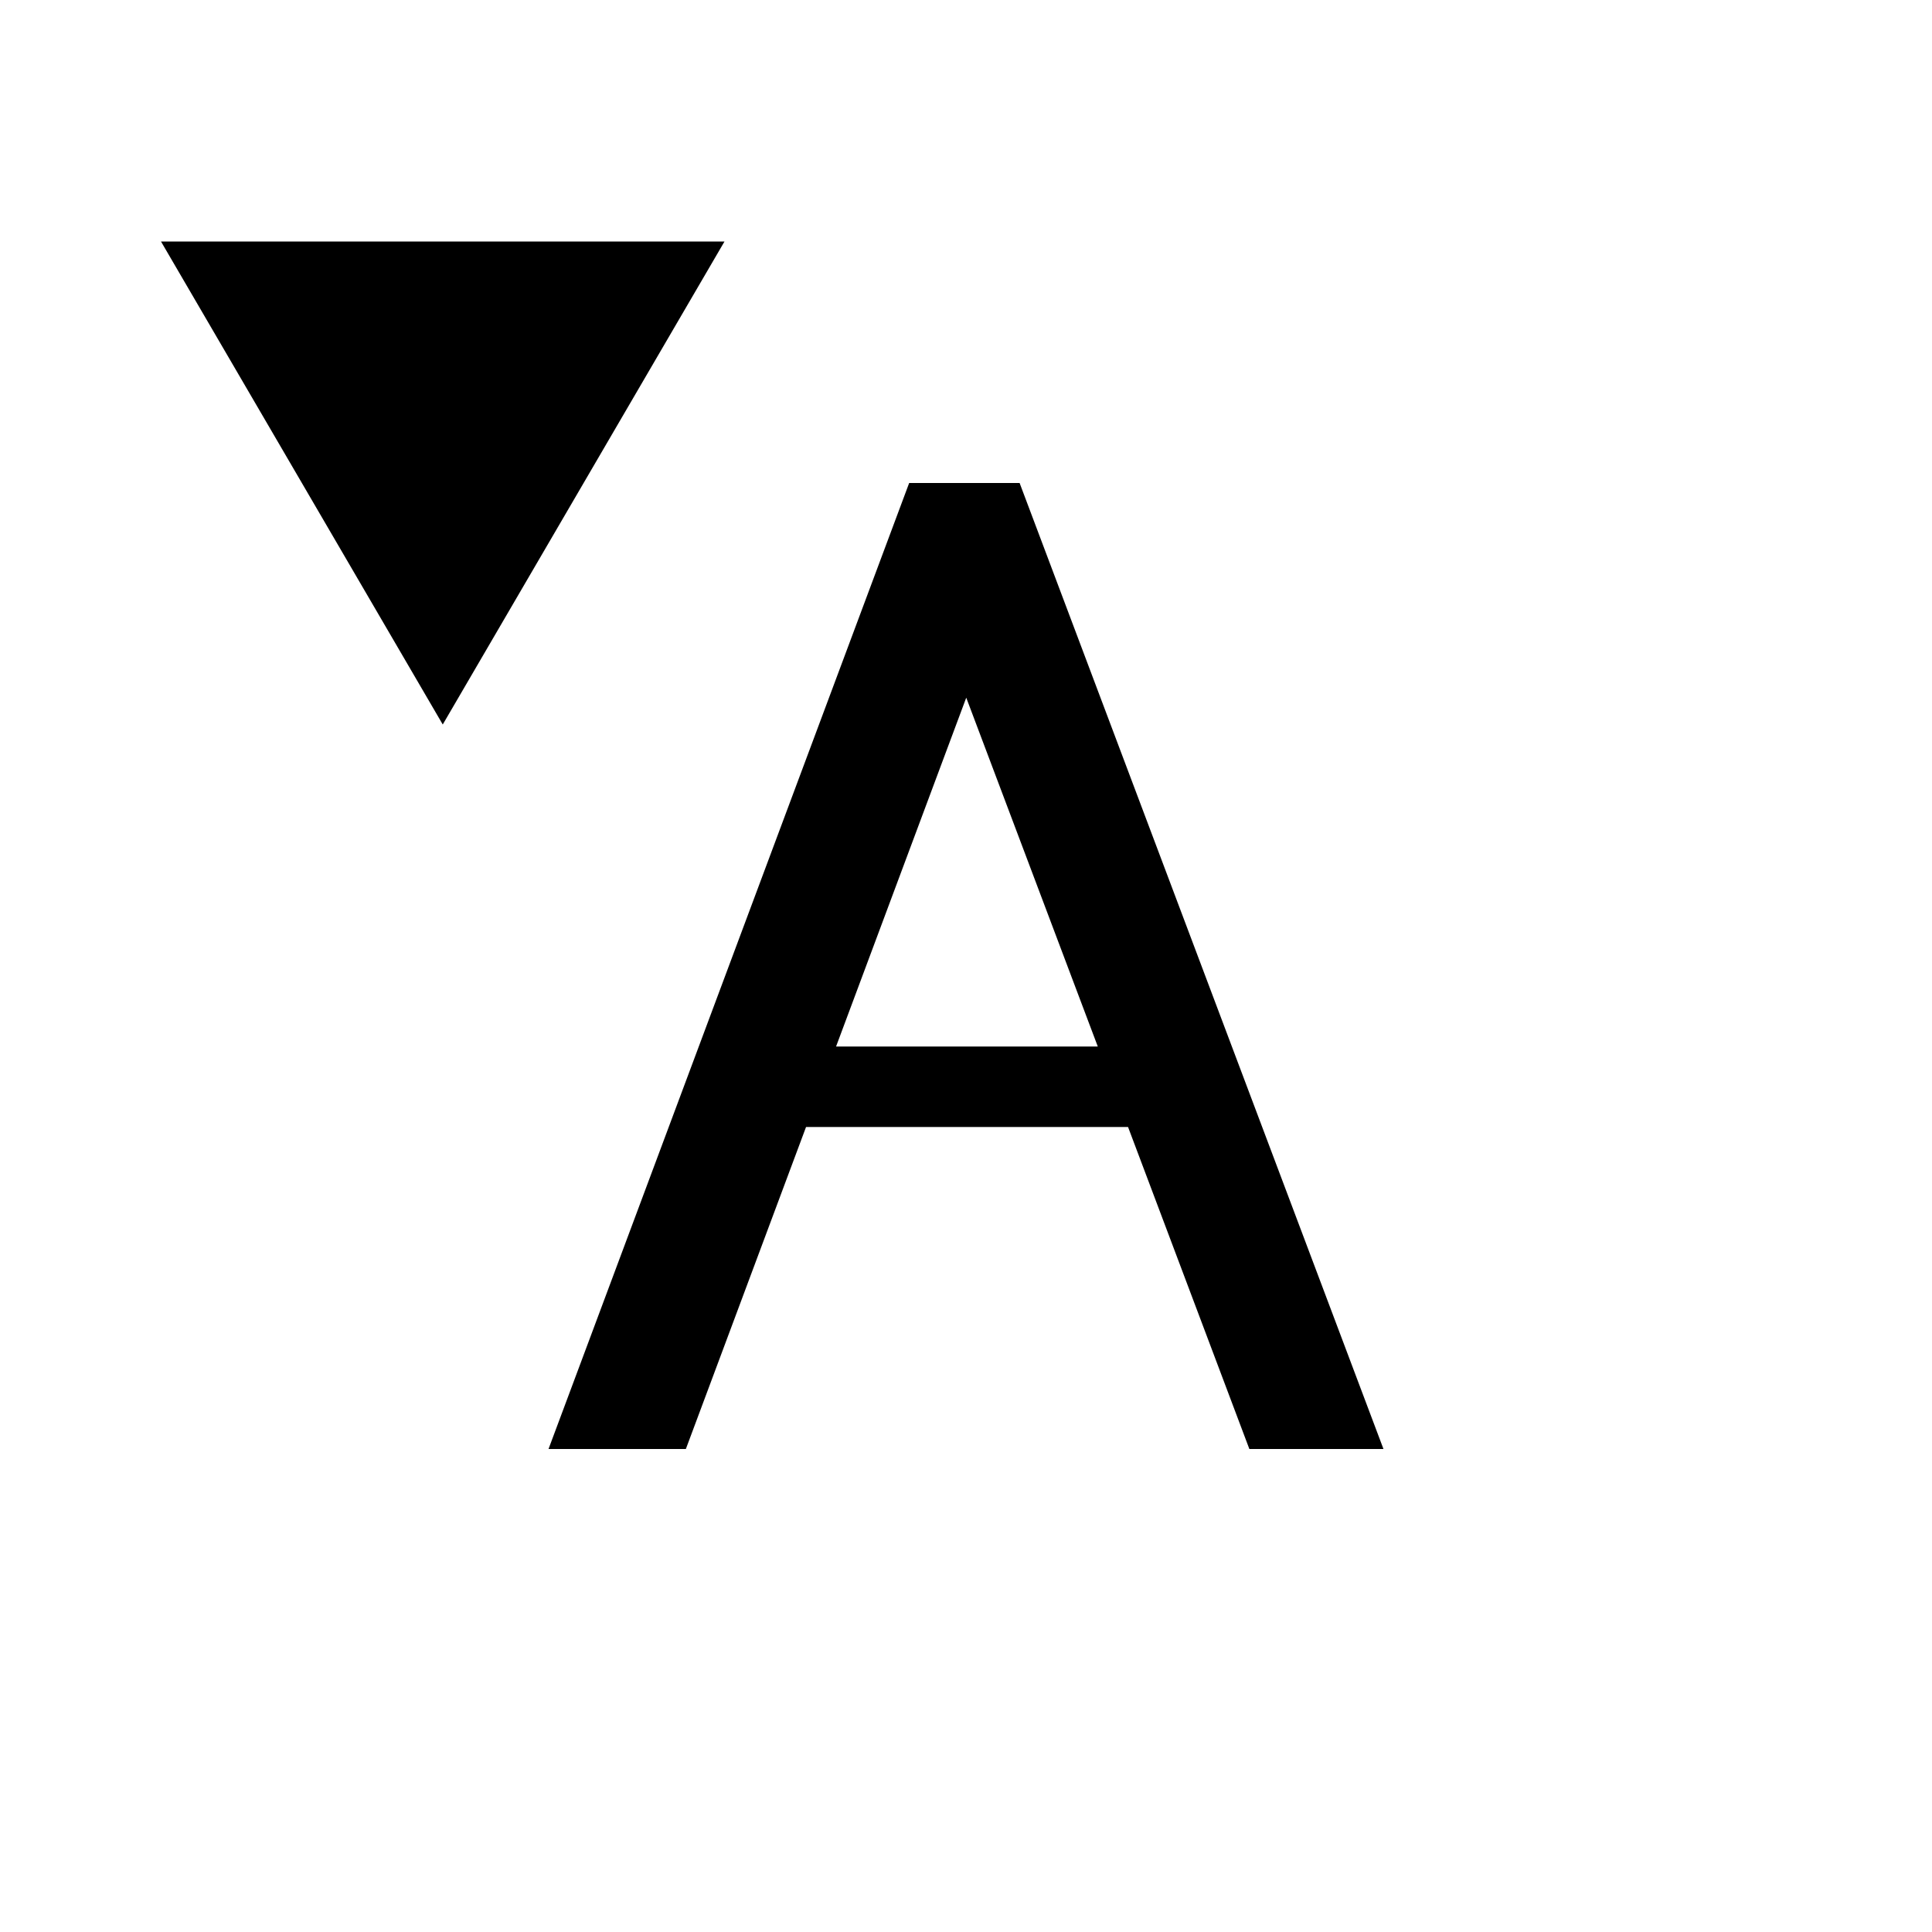
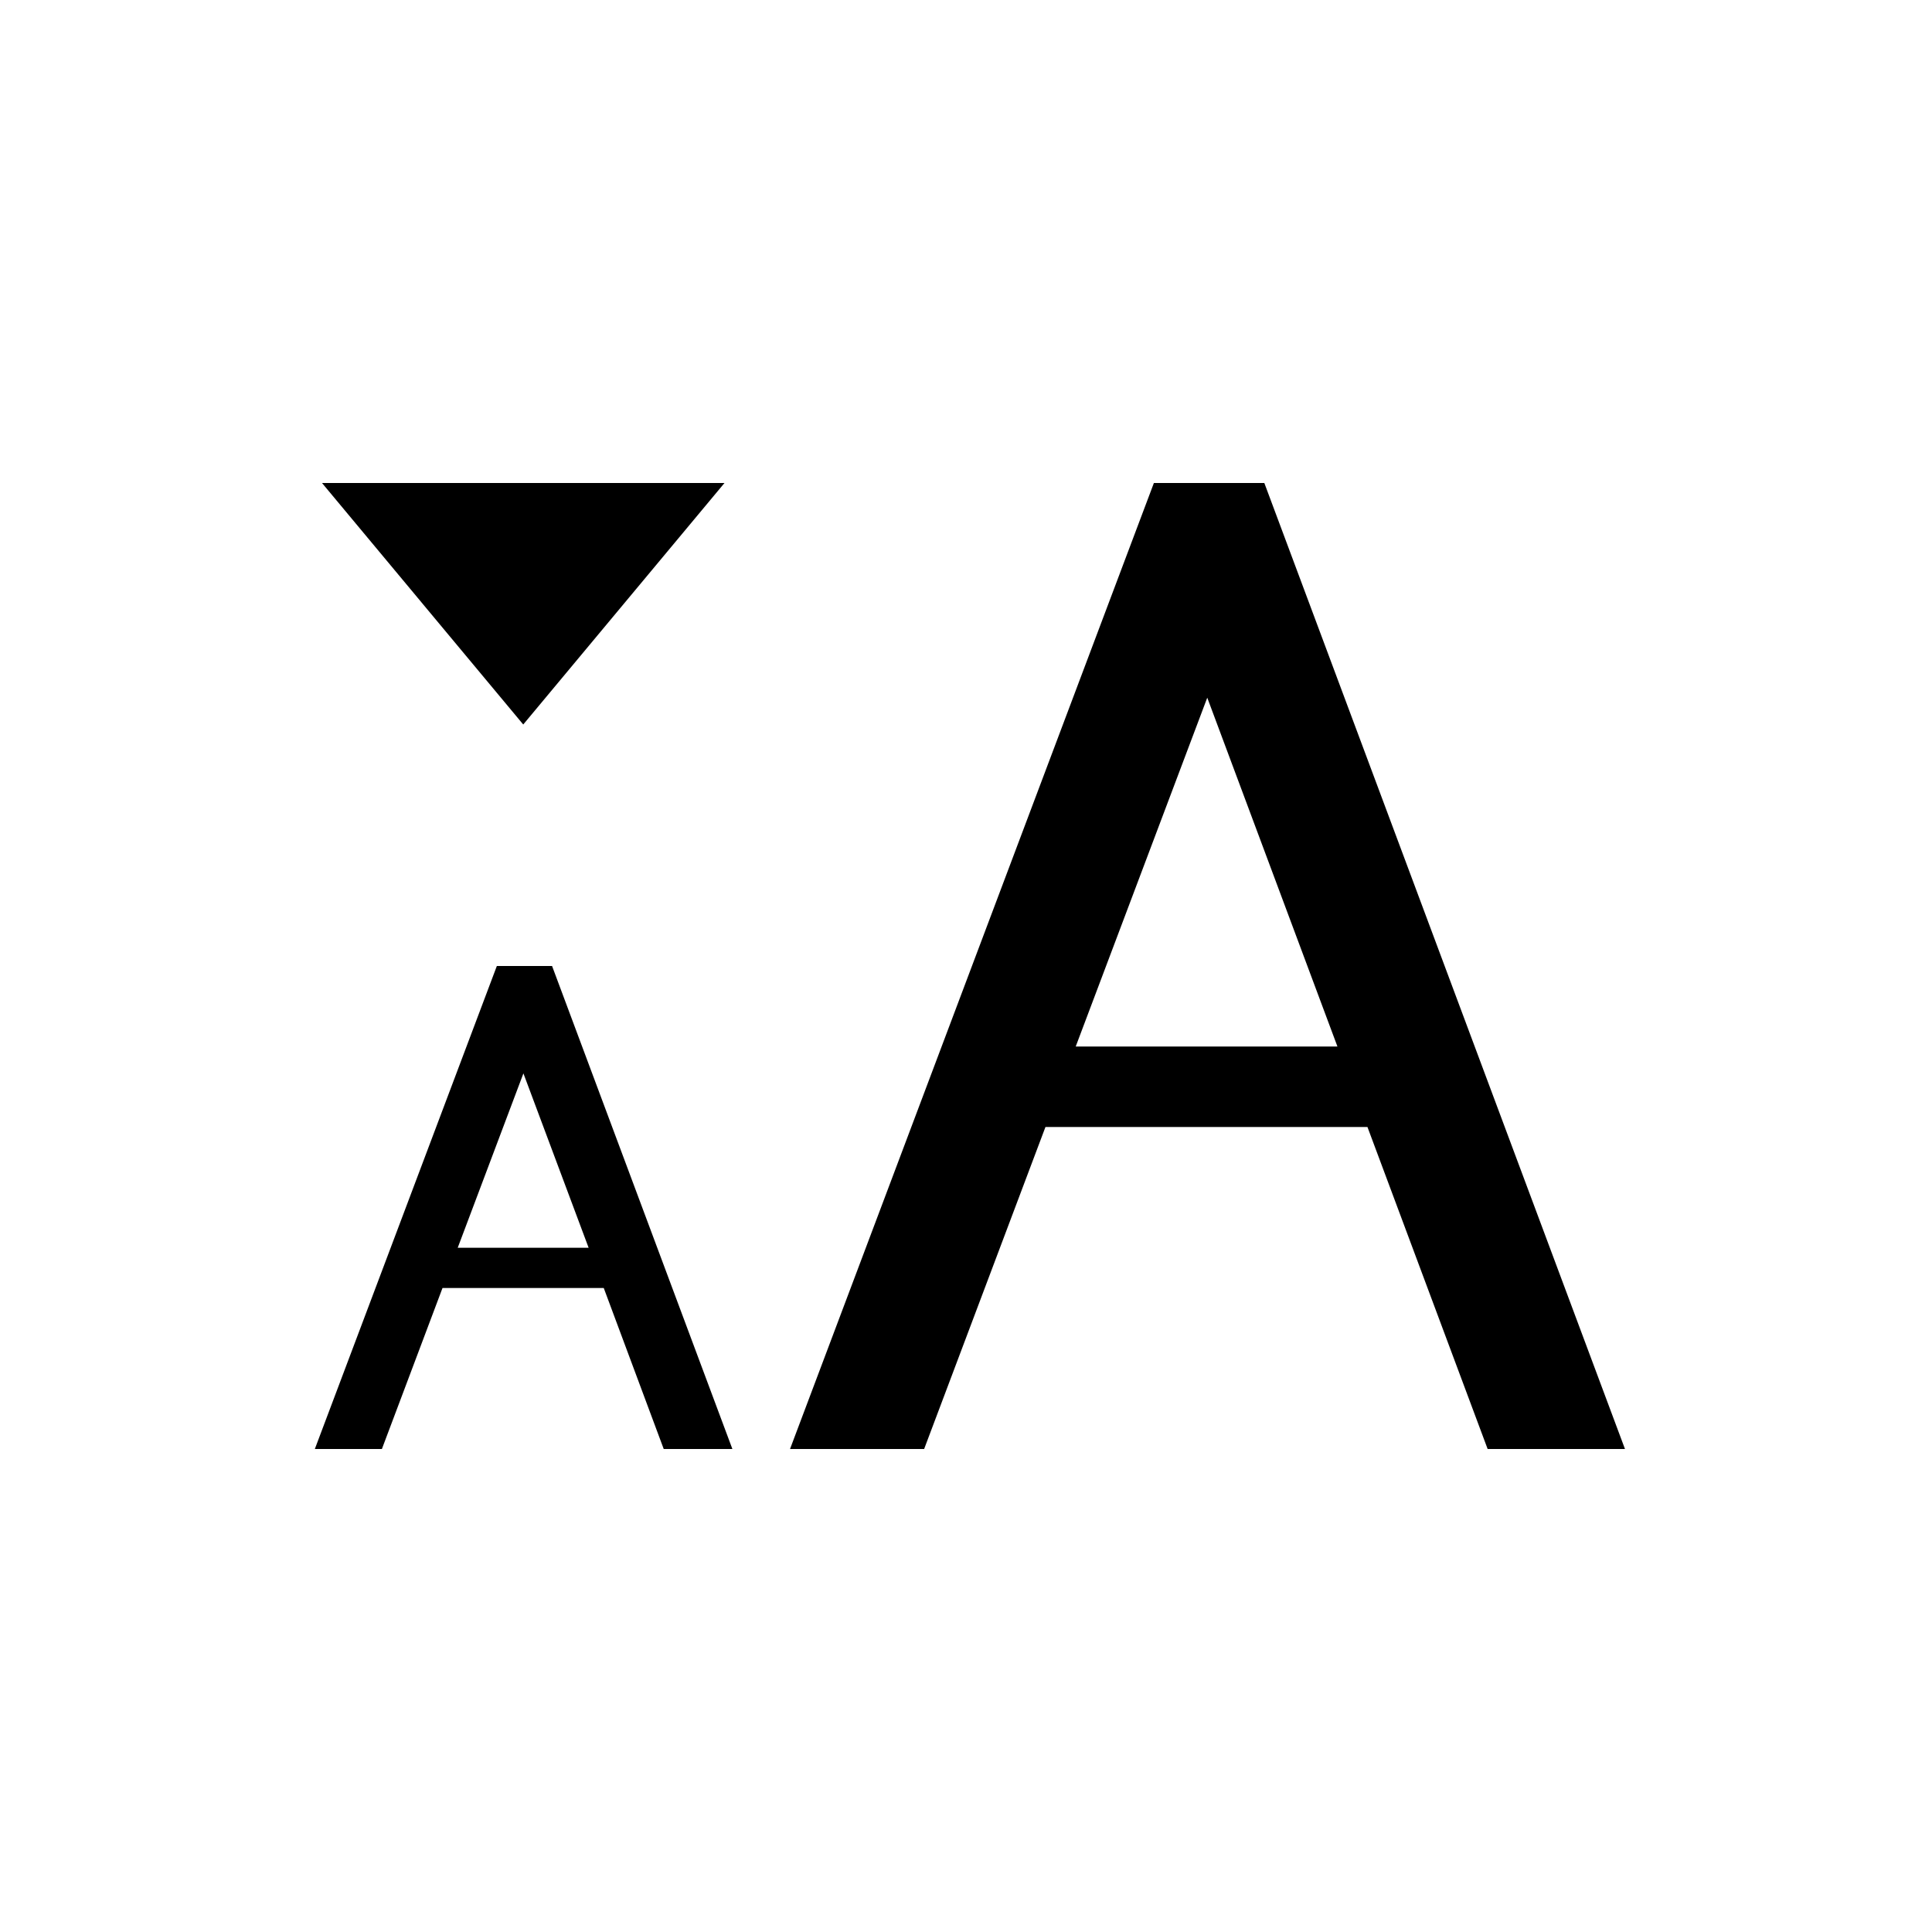
<svg xmlns="http://www.w3.org/2000/svg" width="24" height="24" viewBox="0 0 24 24">
-   <path id="a" d="M12.666 6h-1.372l-4.48 12H8.52l1.493-4h4l1.507 4h1.666l-4.52-12zm-2.28 7l1.617-4.333L13.637 13h-3.25z" />
-   <g id="down">
-     <path id="arrow" d="M9 3L5.5 9 2 3z" />
-   </g>
+   <path id="big-a" d="M14.334 6h1.372l4.48 12H18.48l-1.493-4h-4l-1.507 4H9.814zm2.28 7l-1.617-4.333L13.363 13h3.25z" />
+   <path id="small-a" d="M6.172 12h.686l2.24 6h-.853L7.5 16H5.497l-.753 2h-.833zm1.14 3.5l-.81-2.166-.816 2.166h1.625z" />
+   <path id="arrow" d="M9 6H4l2.5 3z" />
</svg>
